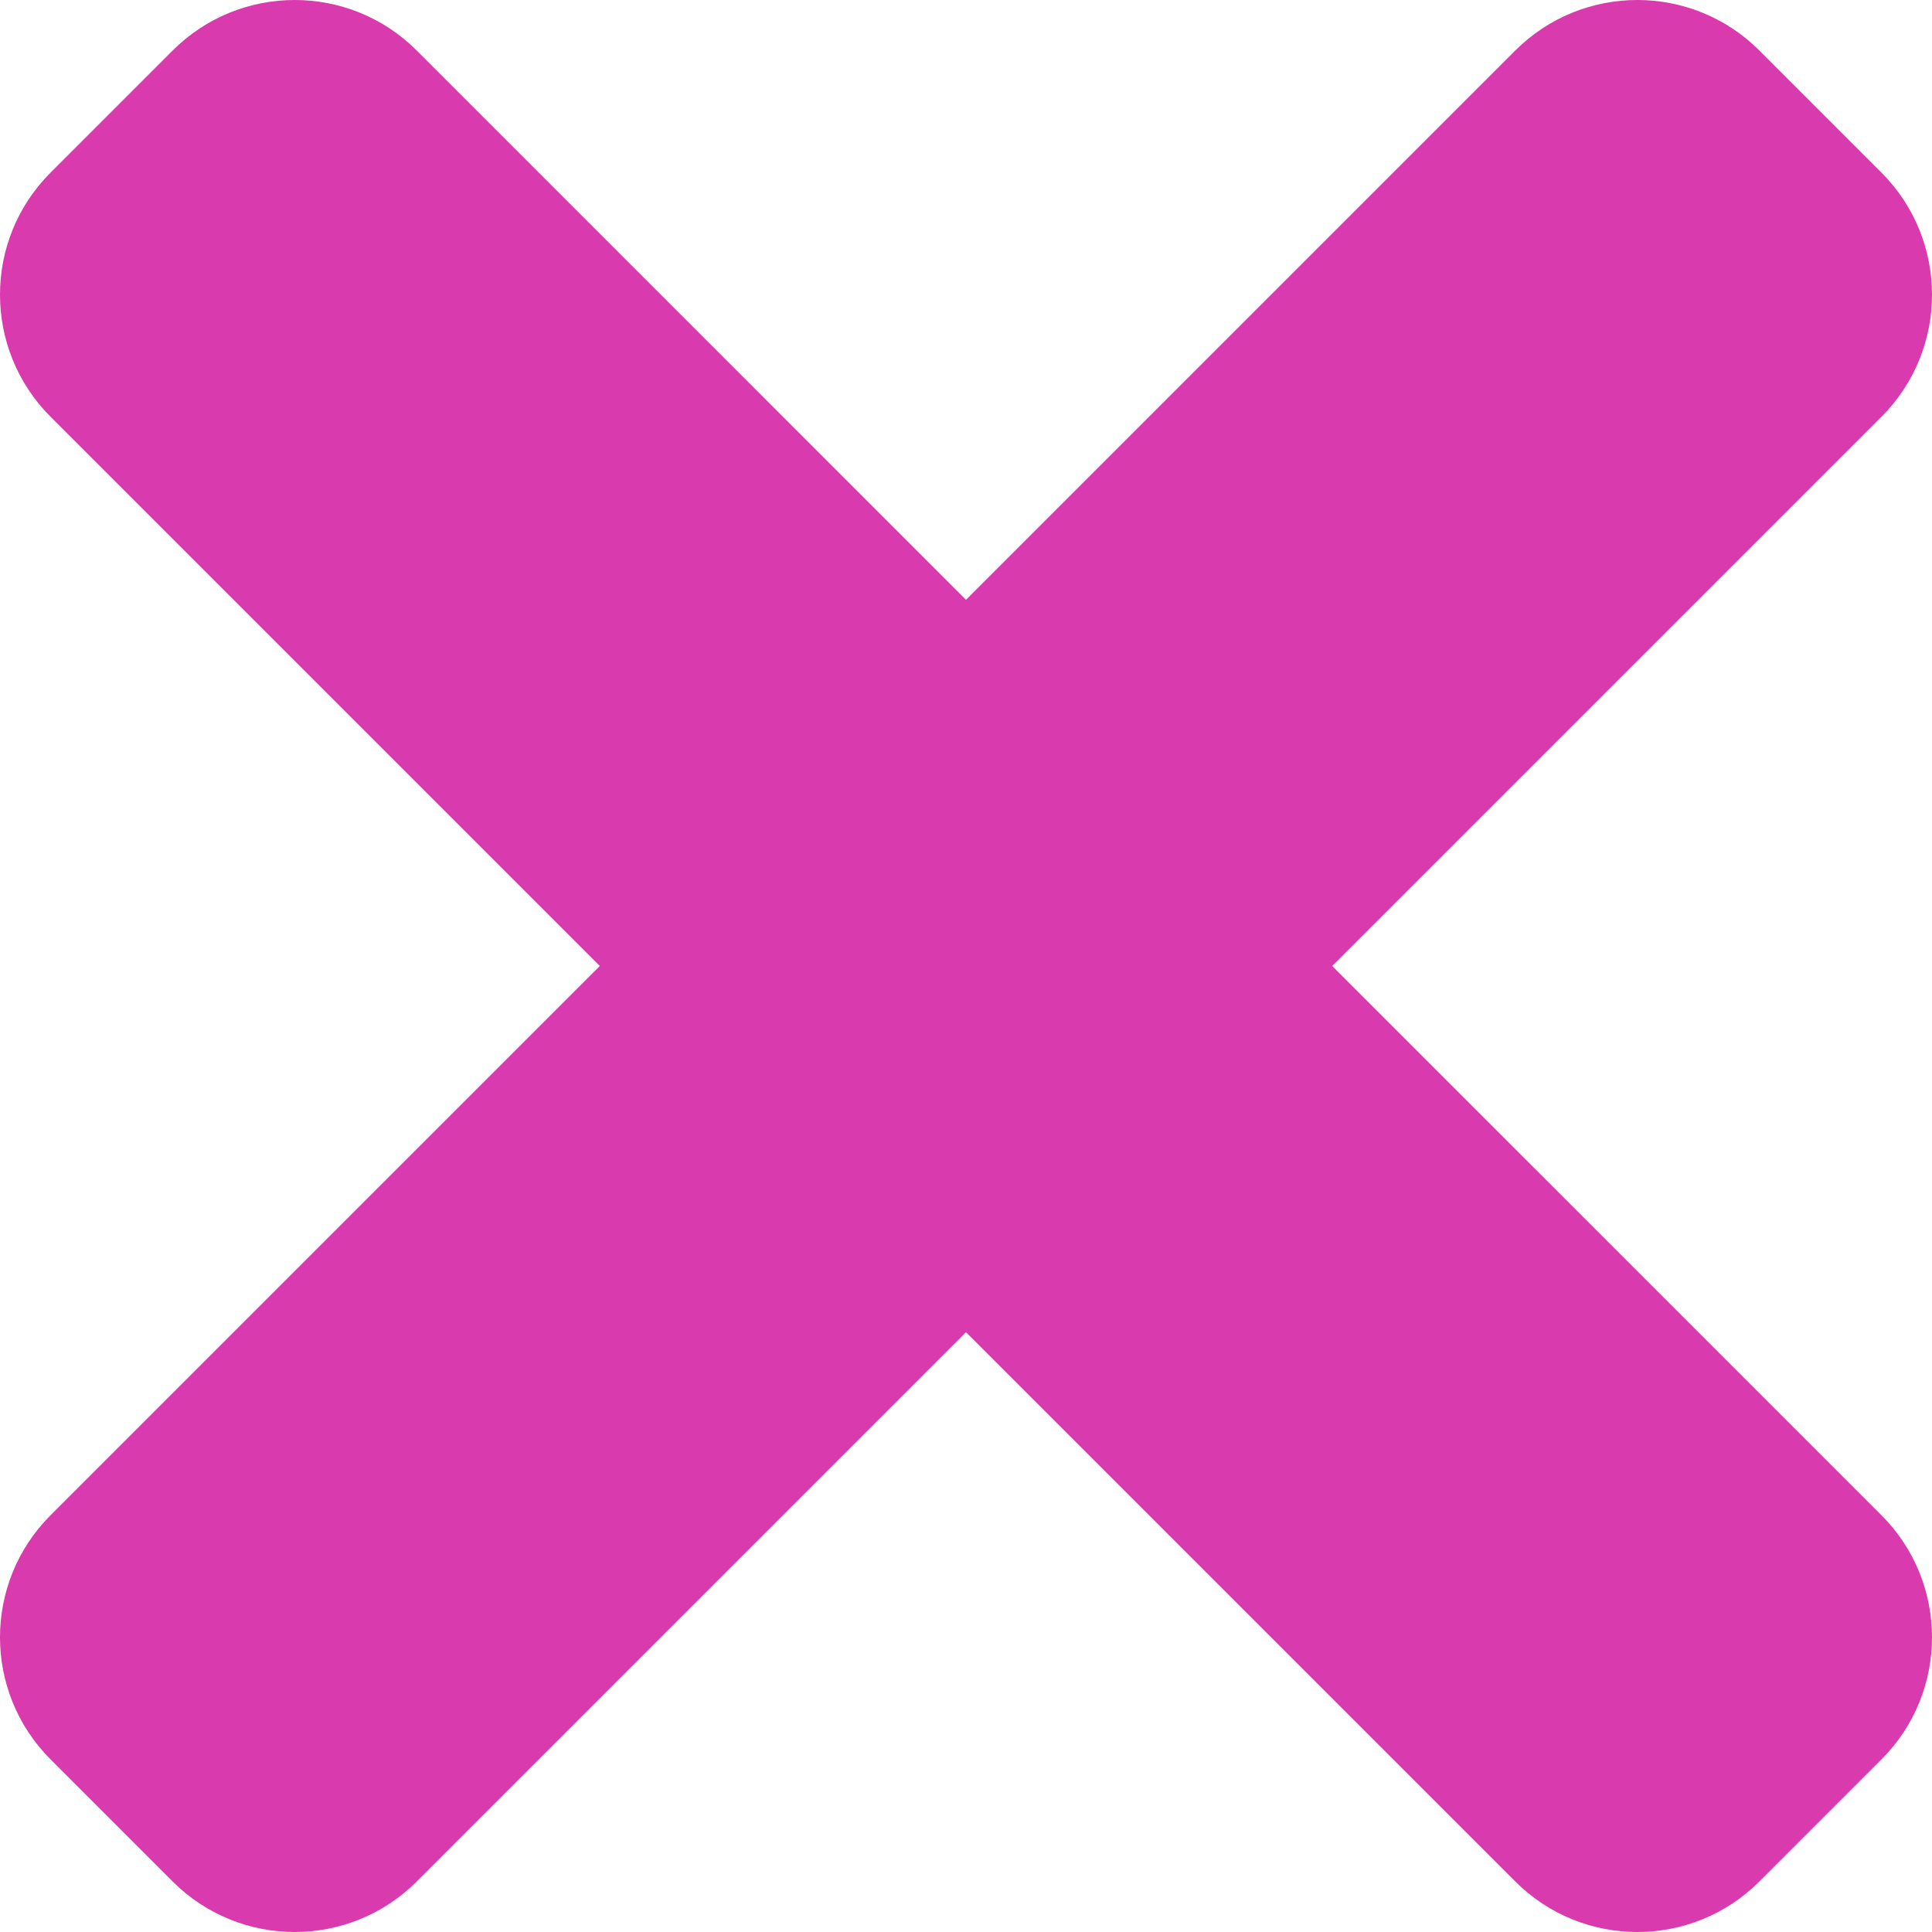
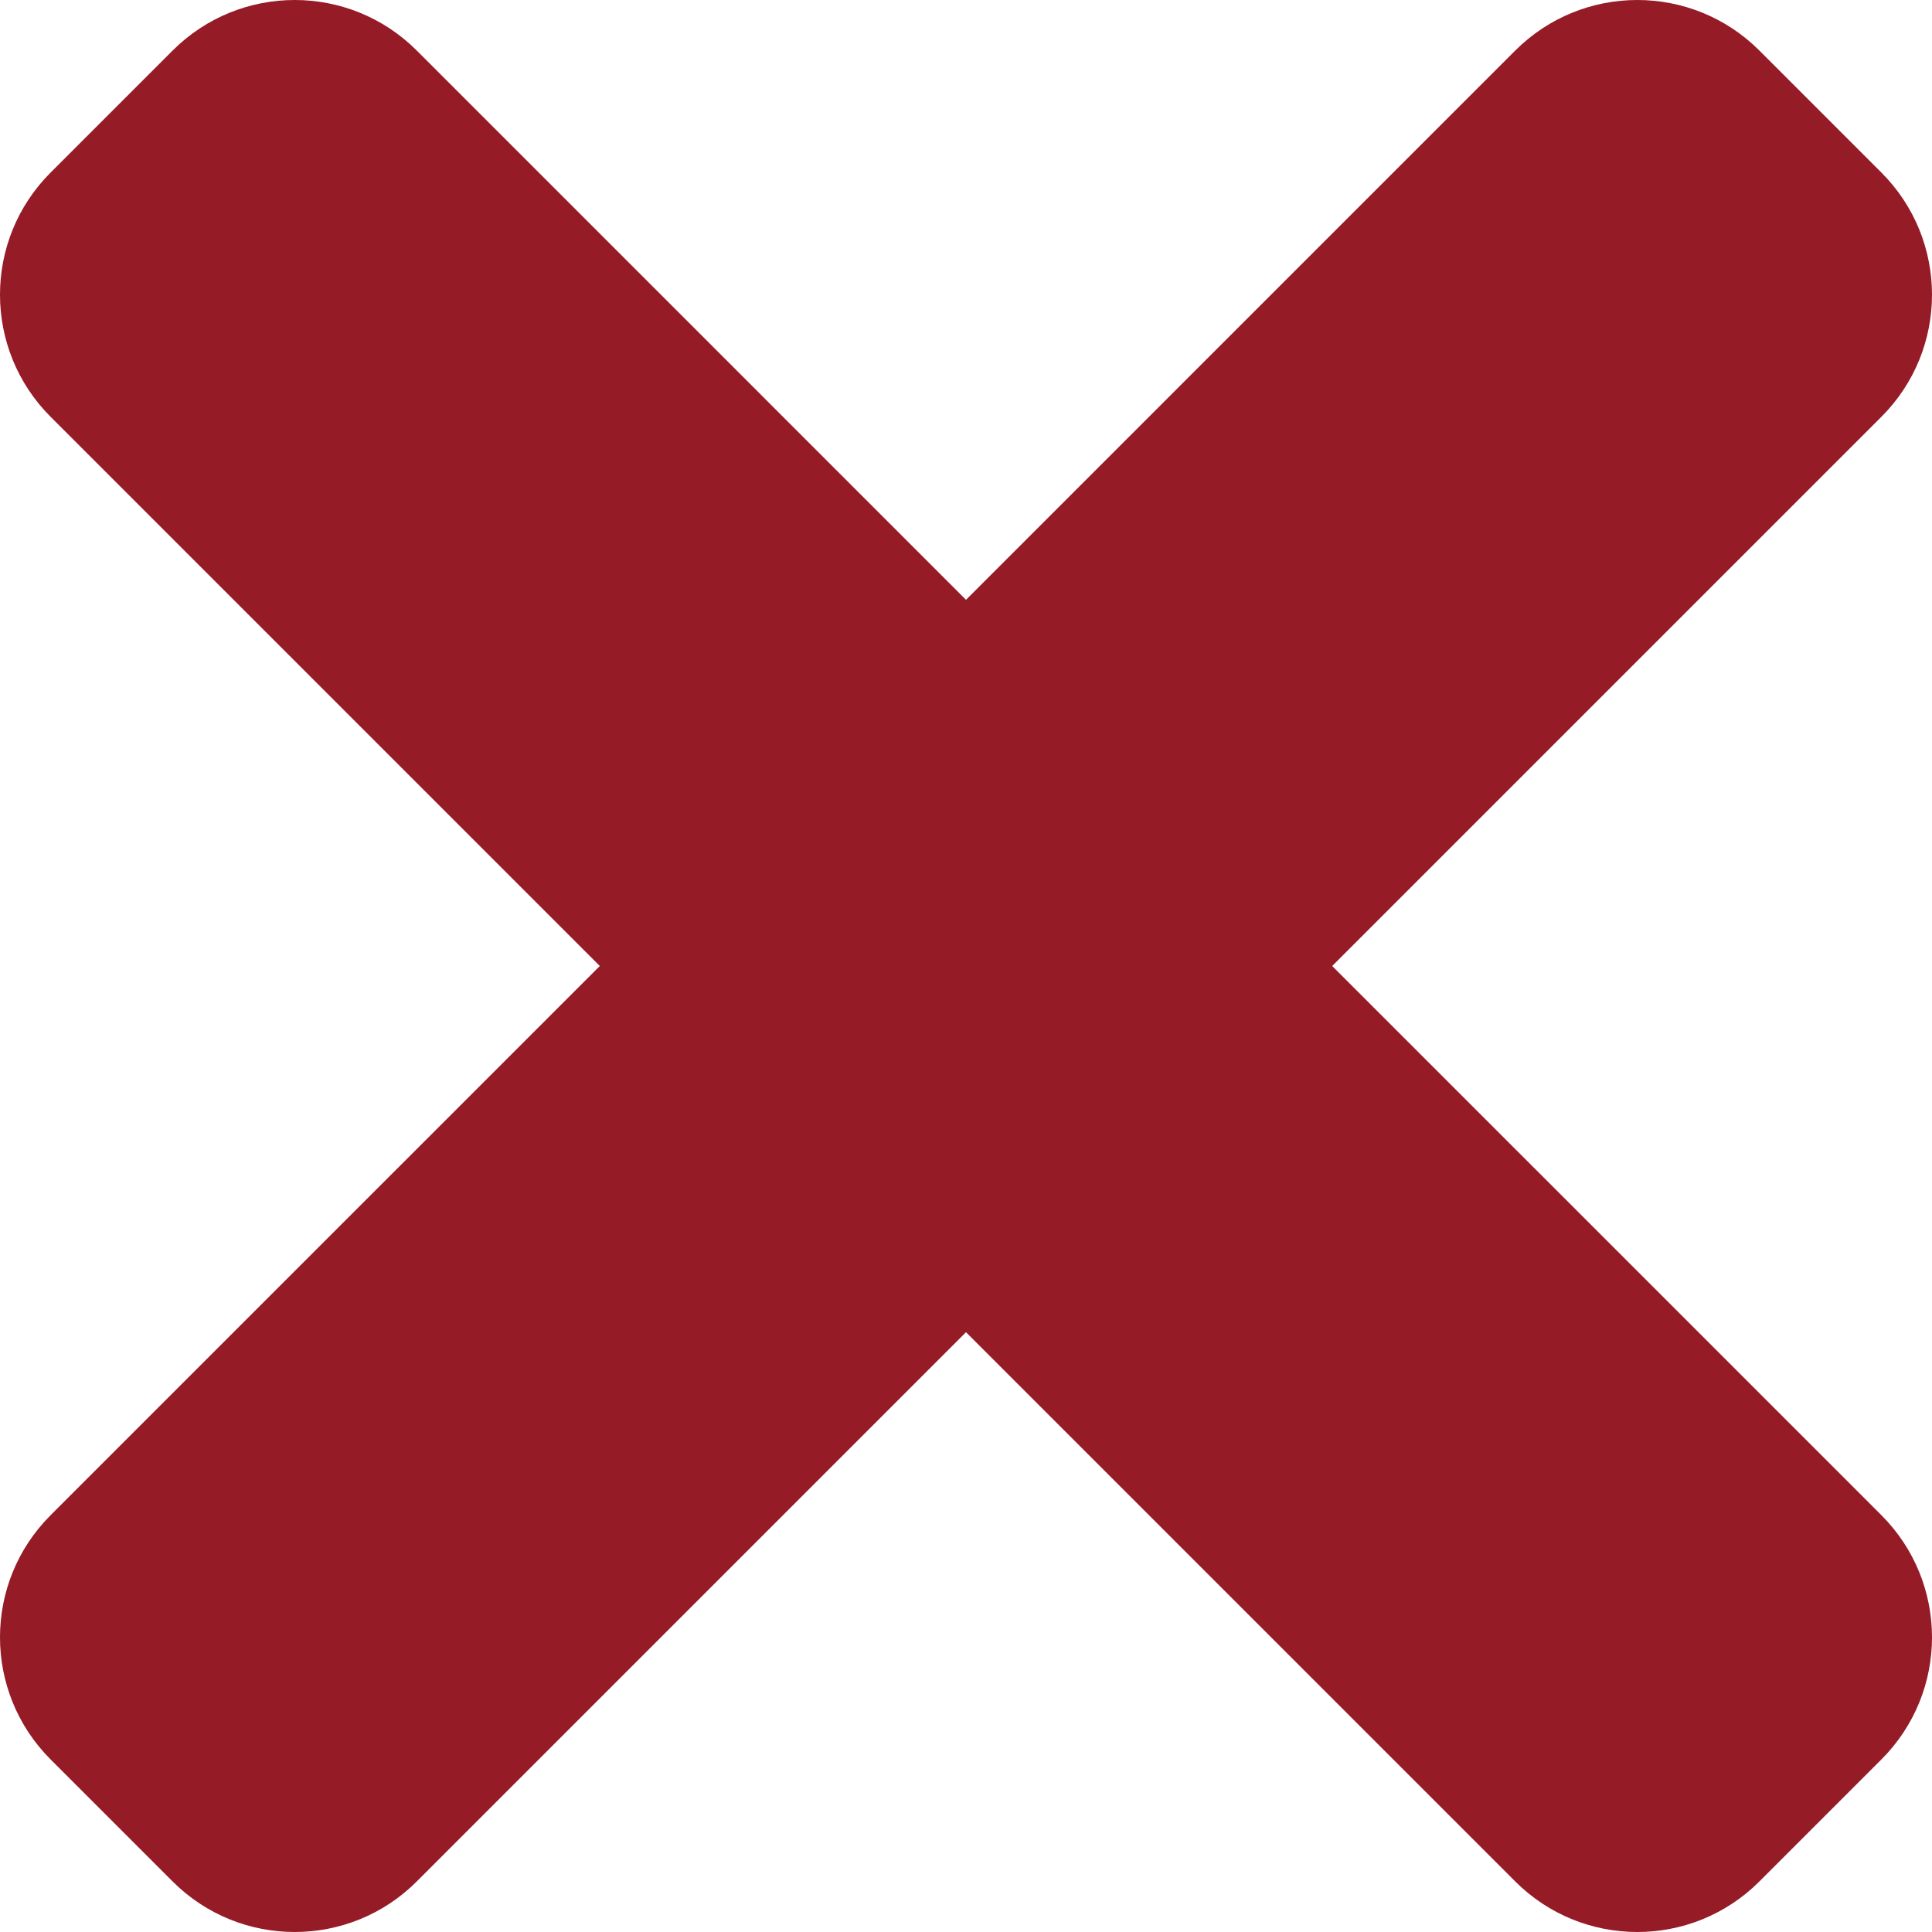
<svg xmlns="http://www.w3.org/2000/svg" height="352" width="352" id="svg4" version="1.1" viewBox="0 0 352 352" role="img" class="svg-inline--fa fa-times fa-w-11" data-icon="times" data-prefix="fas" focusable="false" aria-hidden="true">
  <defs id="defs8" />
-   <path fill="#d93aae" id="path2" d="M 242.72,176 342.79,75.93 c 12.28,-12.28 12.28,-32.19 0,-44.48 L 320.55,9.21 c -12.28,-12.28 -32.19,-12.28 -44.48,0 L 176,109.28 75.93,9.21 C 63.65,-3.07 43.74,-3.07 31.45,9.21 L 9.21,31.45 c -12.28,12.28 -12.28,32.19 0,44.48 L 109.28,176 9.21,276.07 c -12.28,12.28 -12.28,32.19 0,44.48 l 22.24,22.24 c 12.28,12.28 32.2,12.28 44.48,0 L 176,242.72 276.07,342.79 c 12.28,12.28 32.2,12.28 44.48,0 l 22.24,-22.24 c 12.28,-12.28 12.28,-32.19 0,-44.48 z" />
+   <path fill="#951b27" id="path2" d="M 242.72,176 342.79,75.93 c 12.28,-12.28 12.28,-32.19 0,-44.48 L 320.55,9.21 c -12.28,-12.28 -32.19,-12.28 -44.48,0 L 176,109.28 75.93,9.21 C 63.65,-3.07 43.74,-3.07 31.45,9.21 L 9.21,31.45 c -12.28,12.28 -12.28,32.19 0,44.48 L 109.28,176 9.21,276.07 c -12.28,12.28 -12.28,32.19 0,44.48 l 22.24,22.24 c 12.28,12.28 32.2,12.28 44.48,0 L 176,242.72 276.07,342.79 c 12.28,12.28 32.2,12.28 44.48,0 l 22.24,-22.24 c 12.28,-12.28 12.28,-32.19 0,-44.48 z" />
</svg>
